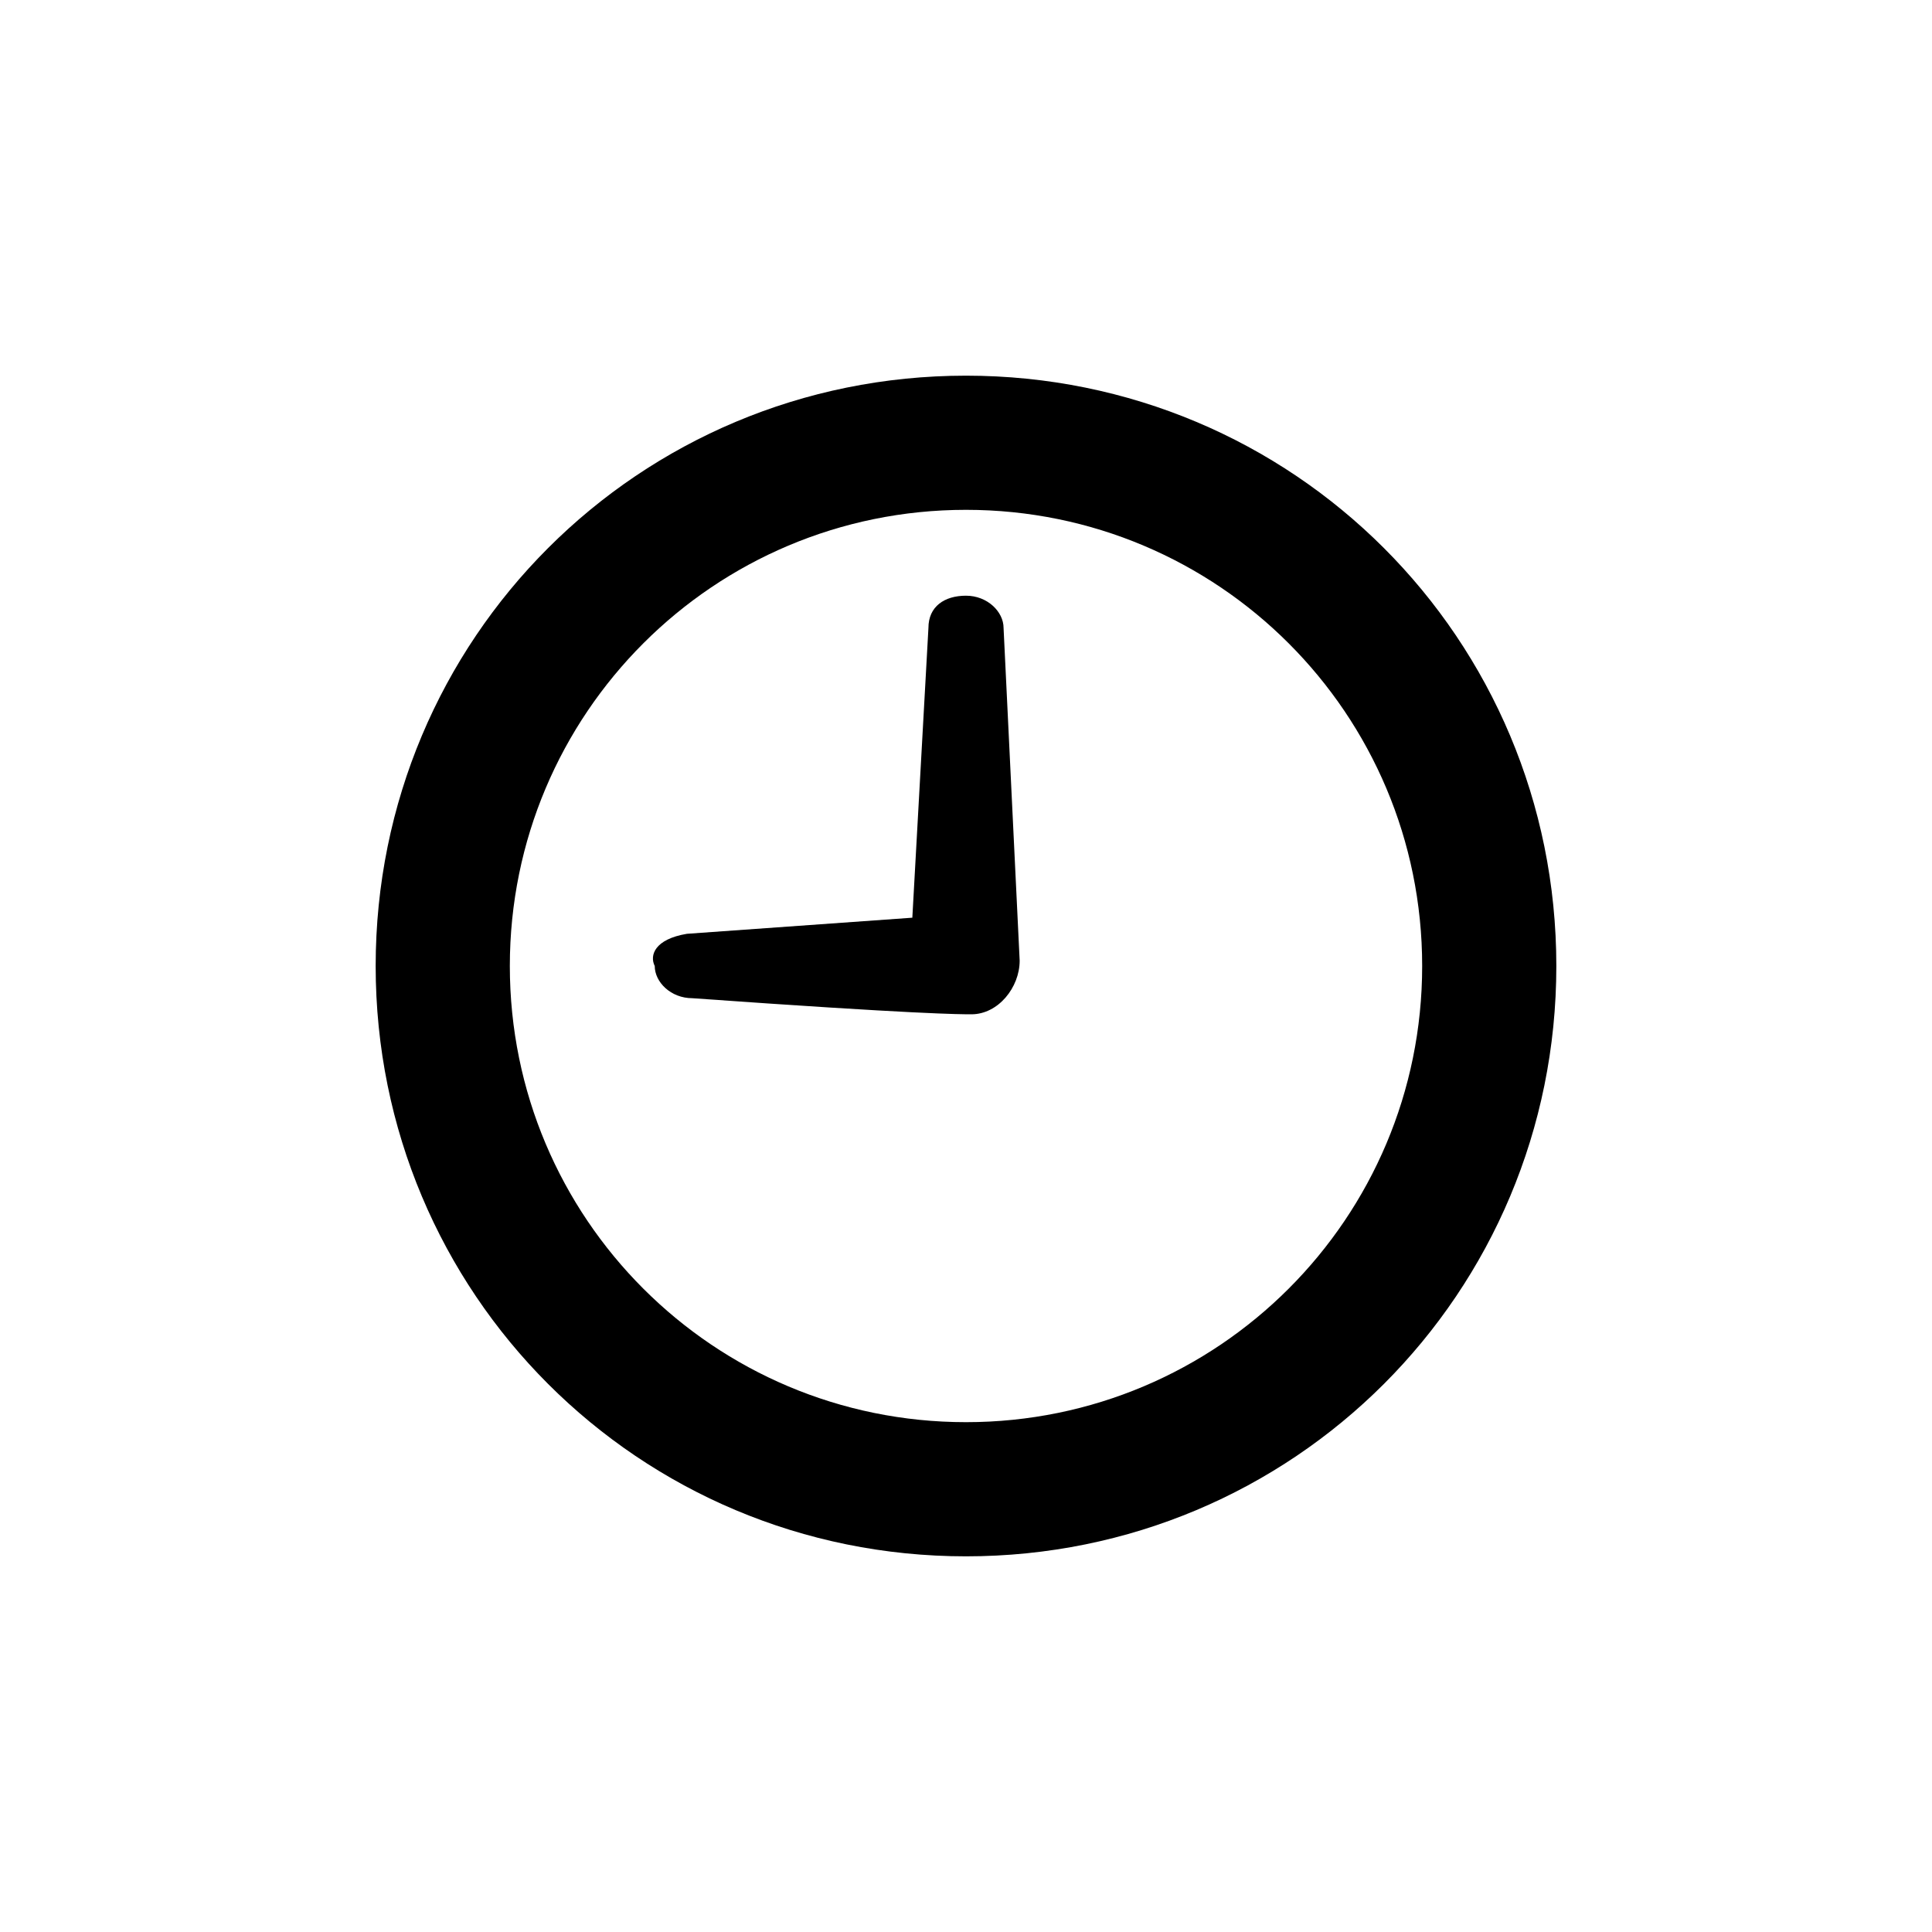
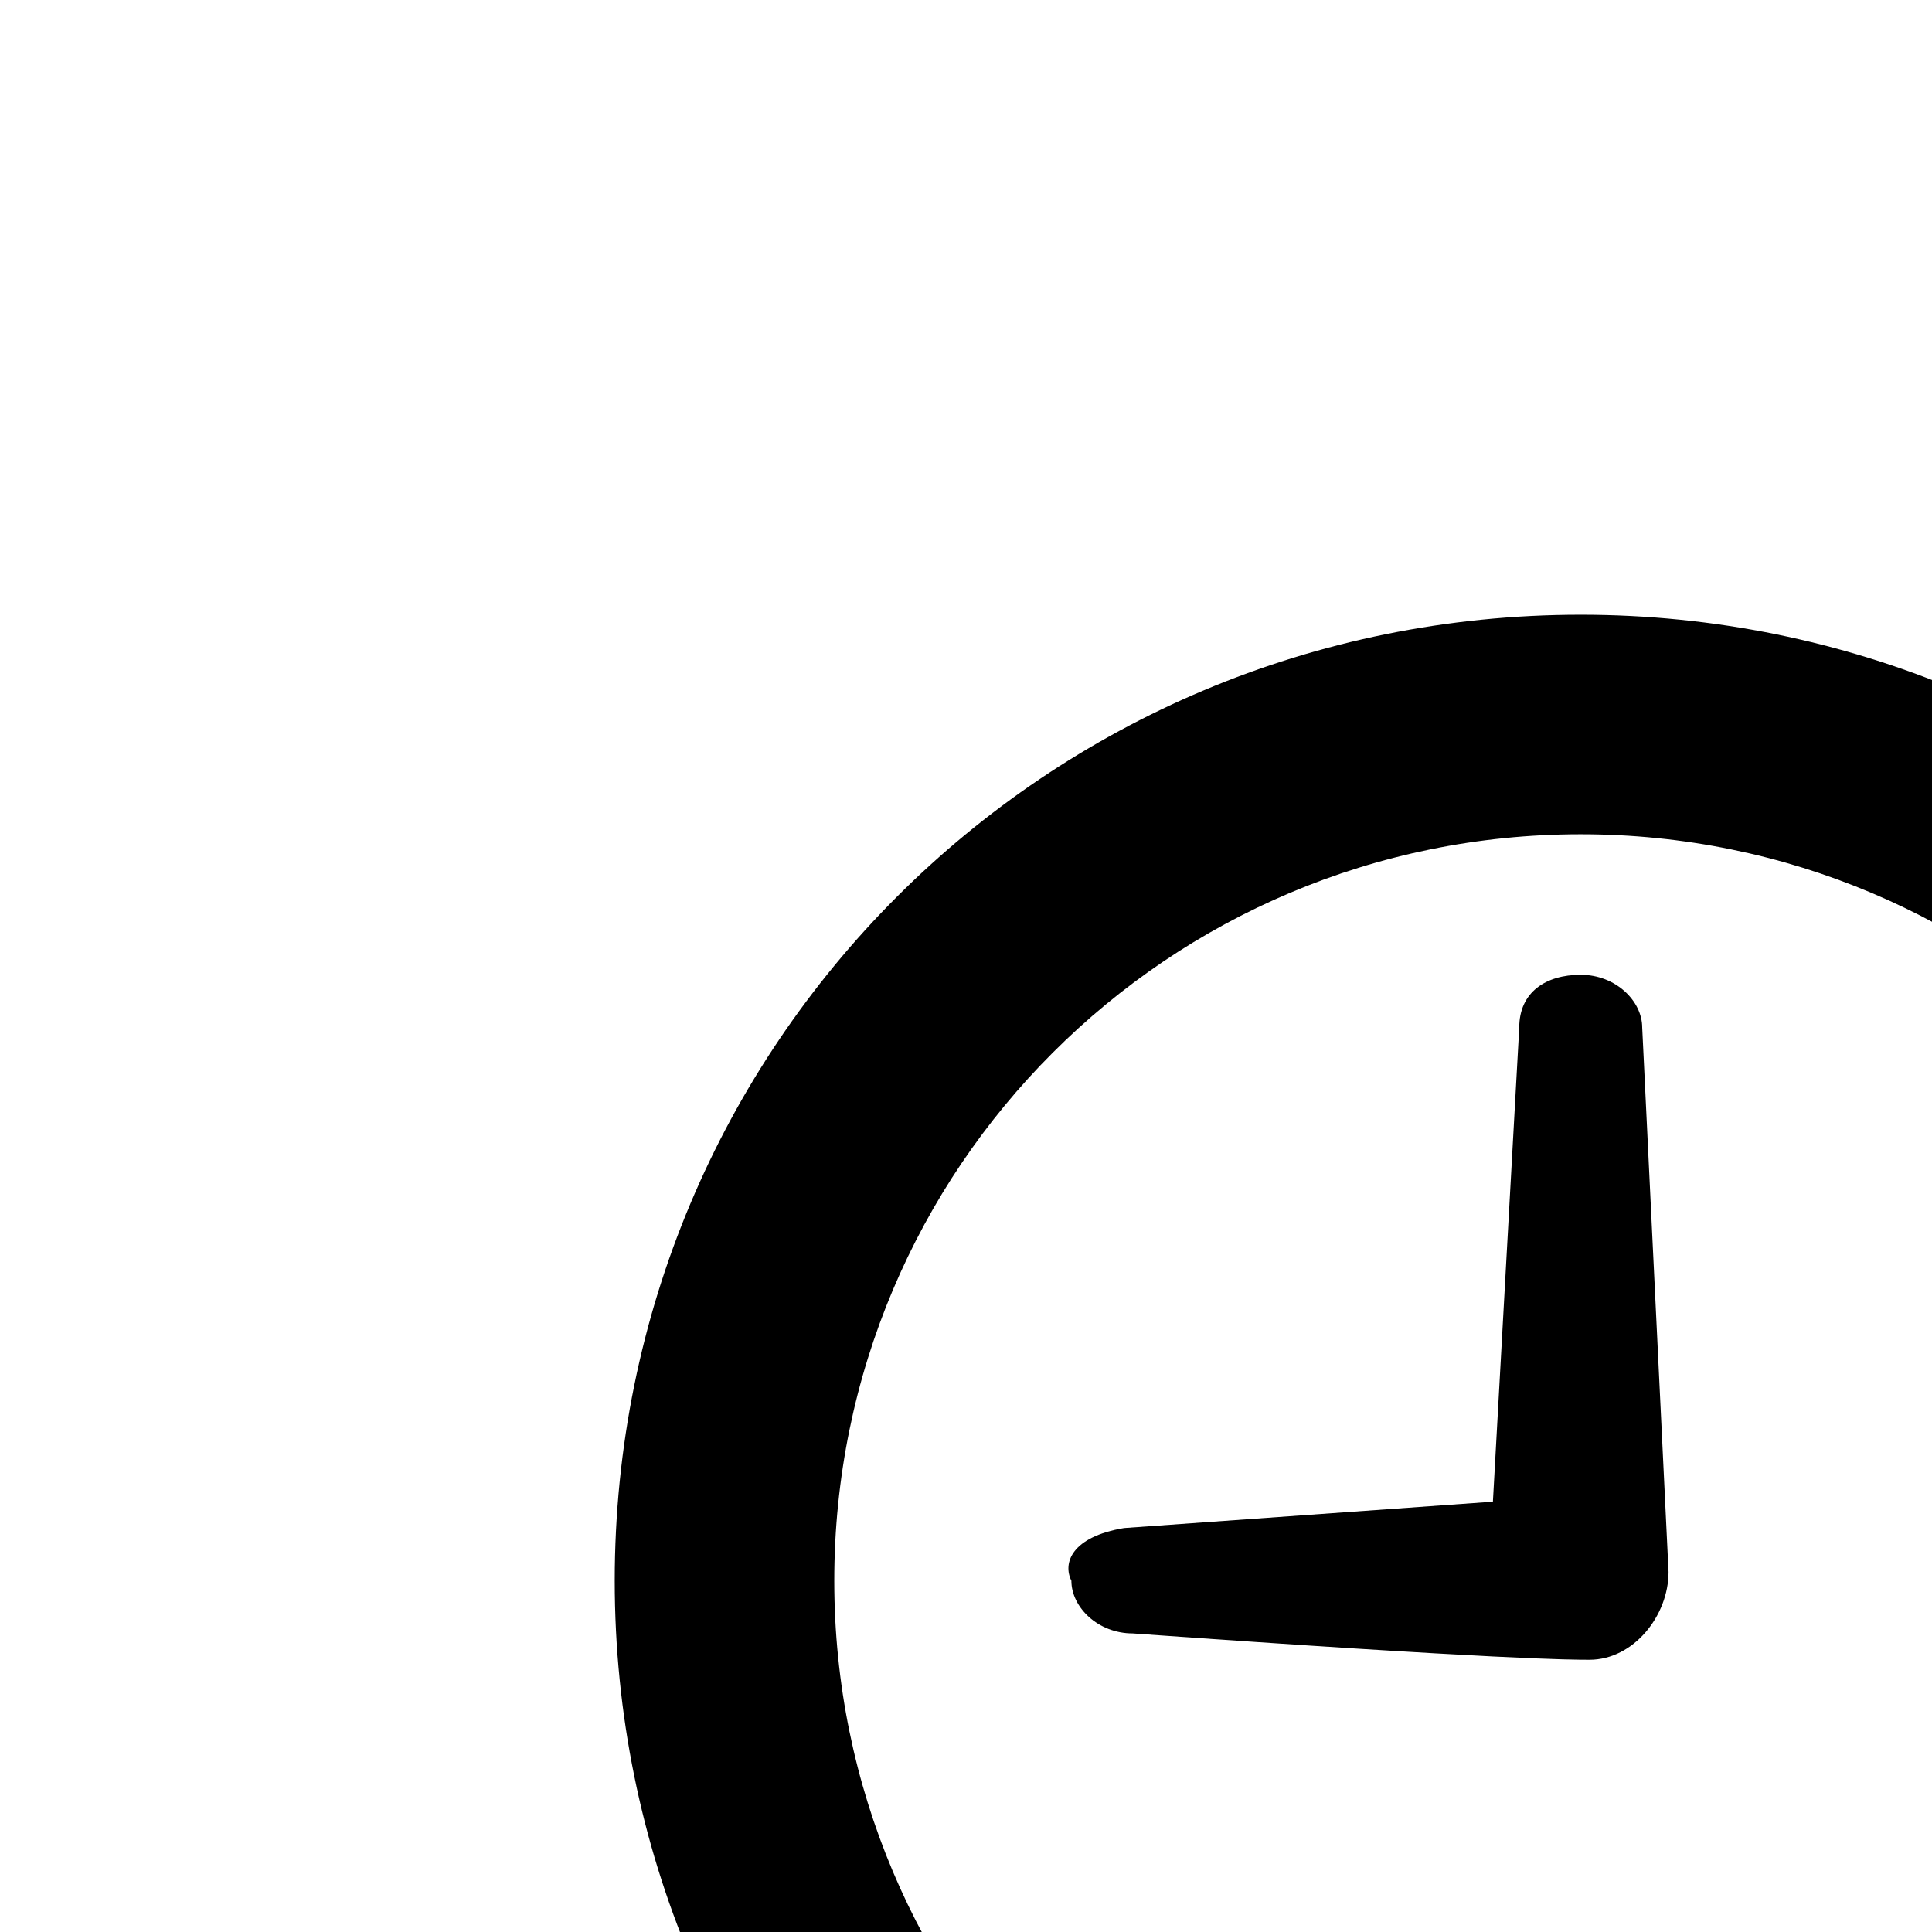
- <svg xmlns="http://www.w3.org/2000/svg" width="36" height="36" viewBox="0 0 36 36" fill="currentColor" focusable="false">
+ <svg viewbox="0 0 36 36" fill="currentColor" focusable="false">
  <path d="M17 17.1L12.8 17.4C12.2 17.5 12.1 17.8 12.2 18C12.2 18.3 12.5 18.6 12.9 18.6C17.1 18.9 17.9 18.9 18.1 18.9C18.6 18.9 19 18.4 19 17.9L18.7 11.7C18.7 11.4 18.4 11.1 18 11.1C17.6 11.1 17.3 11.3 17.3 11.7L17 17.1Z" />
  <path fill-rule="evenodd" clip-rule="evenodd" d="M29 18C29 11.9 24.1 7 18 7C11.9 7 7 11.9 7 18C7 24.1 11.9 29 18 29C24.1 29 29 24.1 29 18ZM26.5 18C26.5 22.7 22.7 26.5 18 26.5C13.3 26.5 9.5 22.7 9.5 18C9.5 13.3 13.3 9.5 18 9.5C22.7 9.5 26.5 13.3 26.5 18Z" />
</svg>
